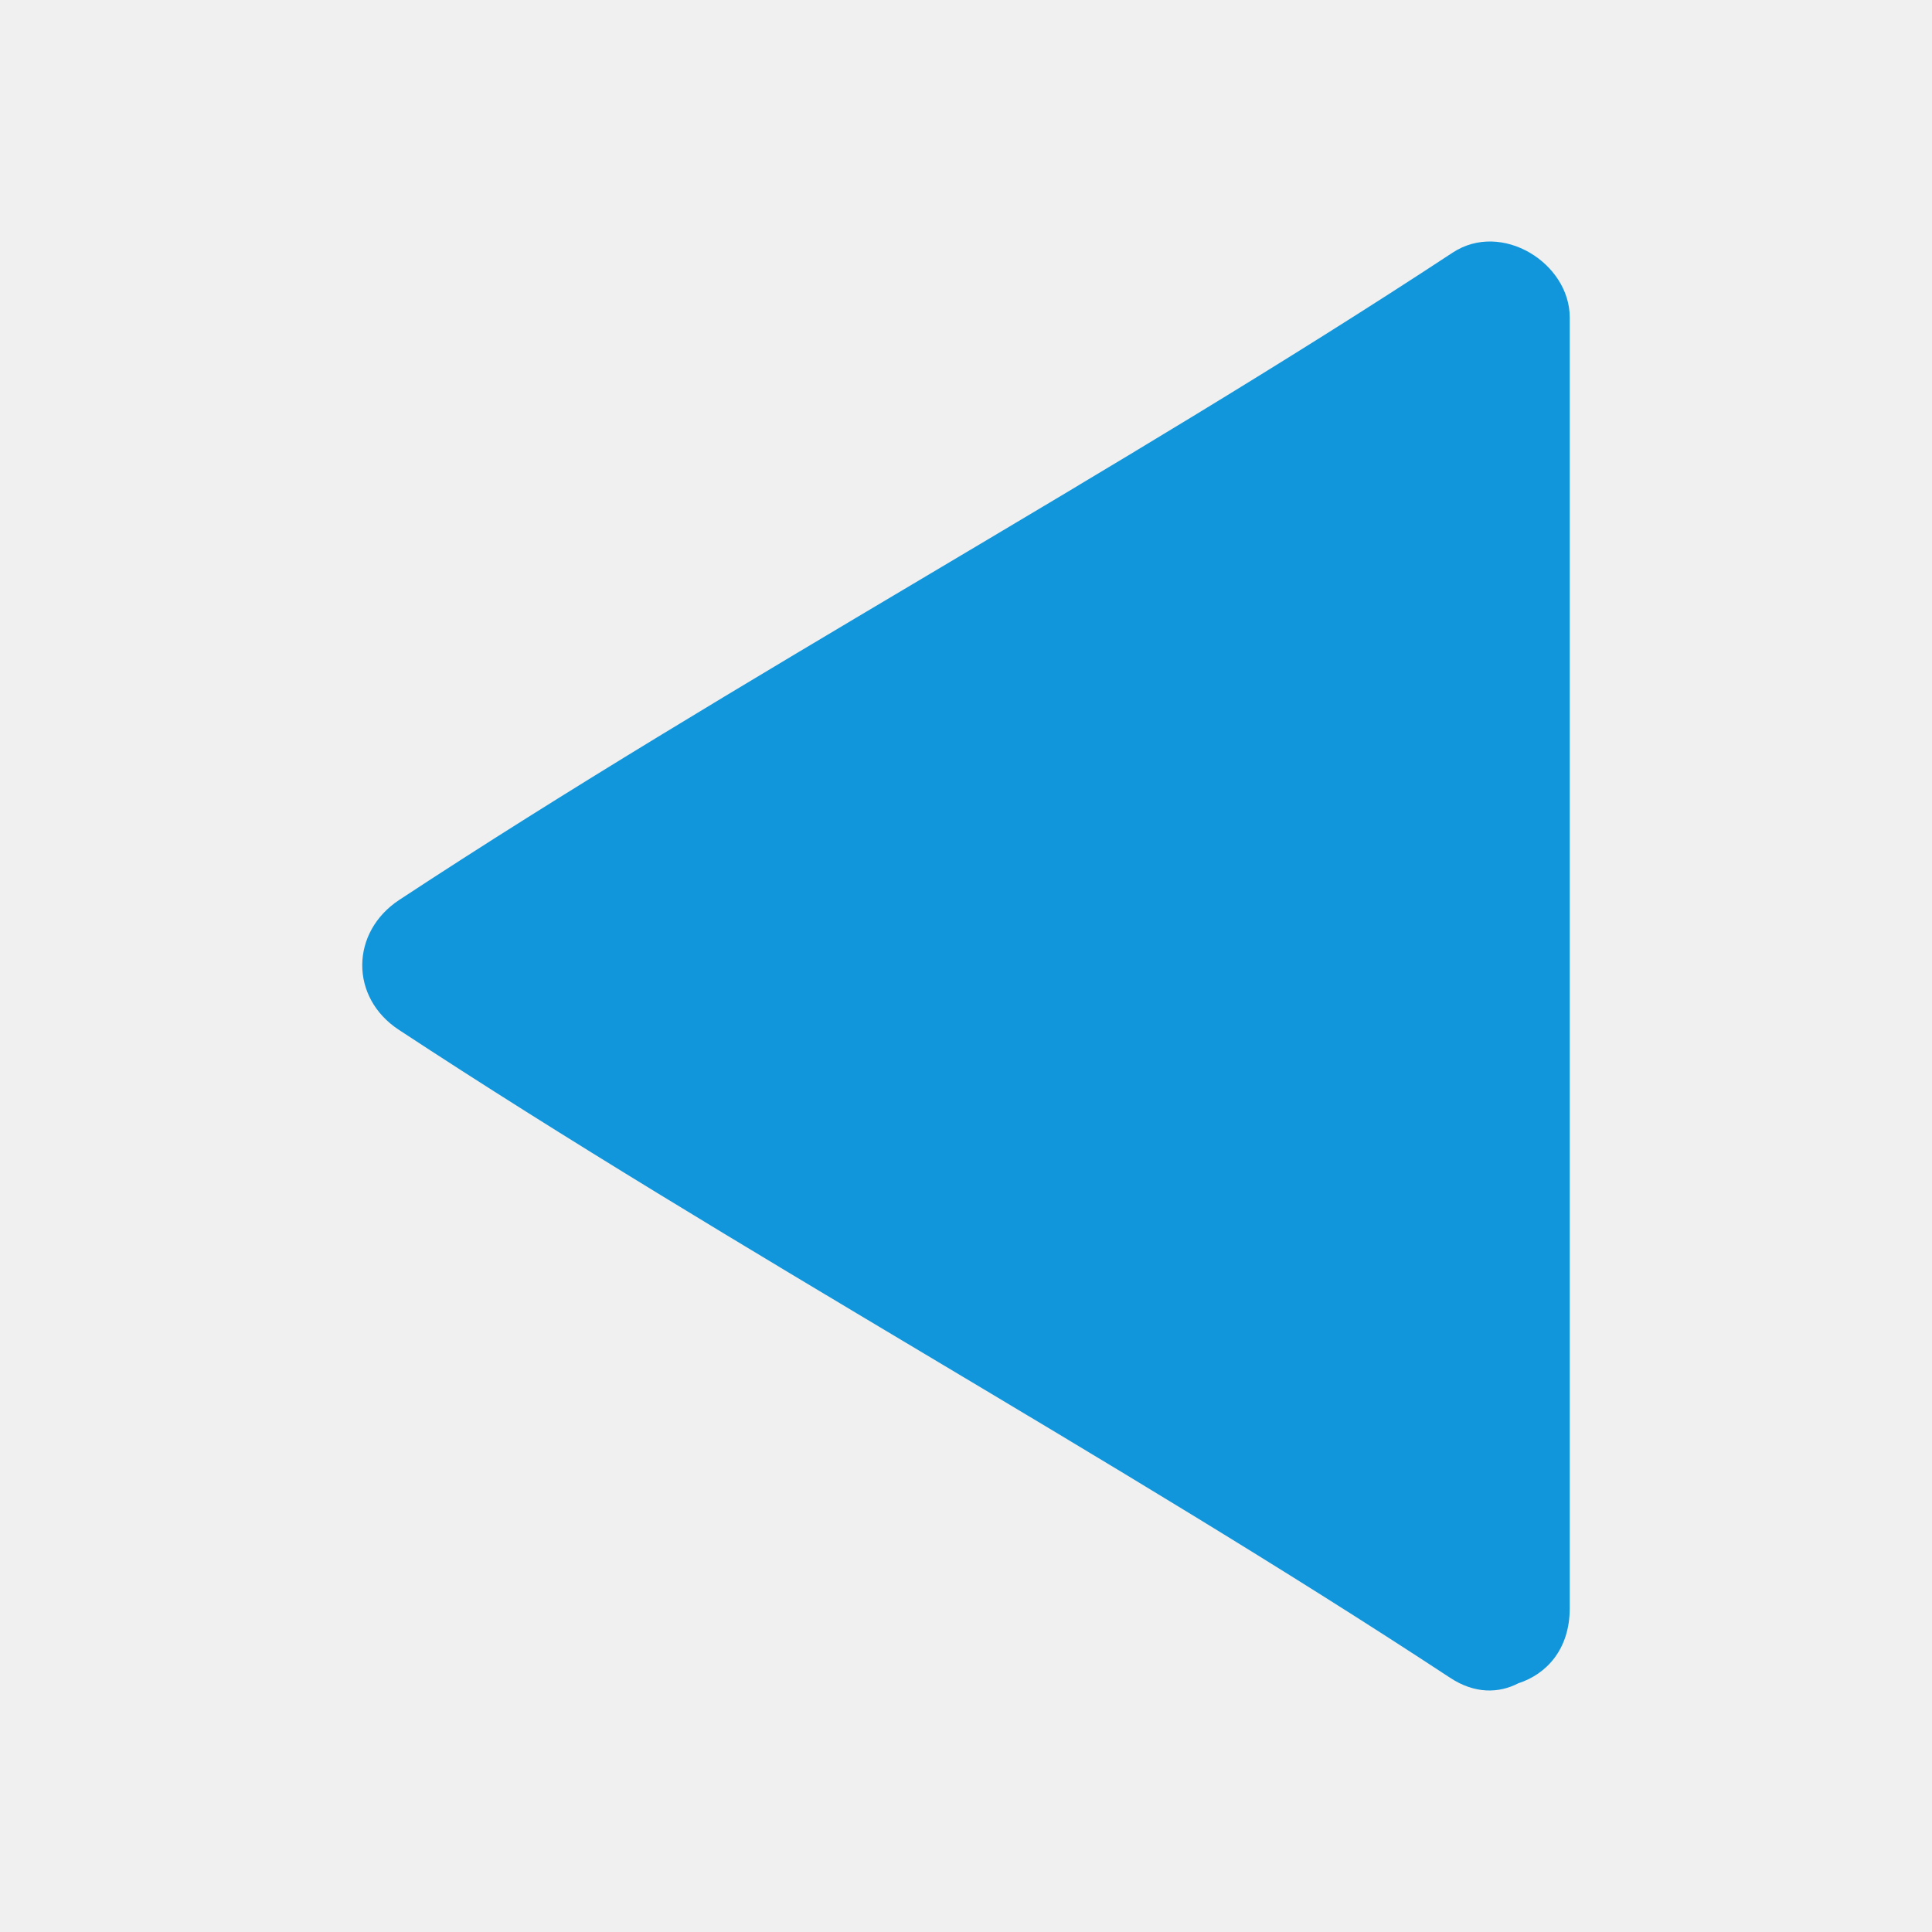
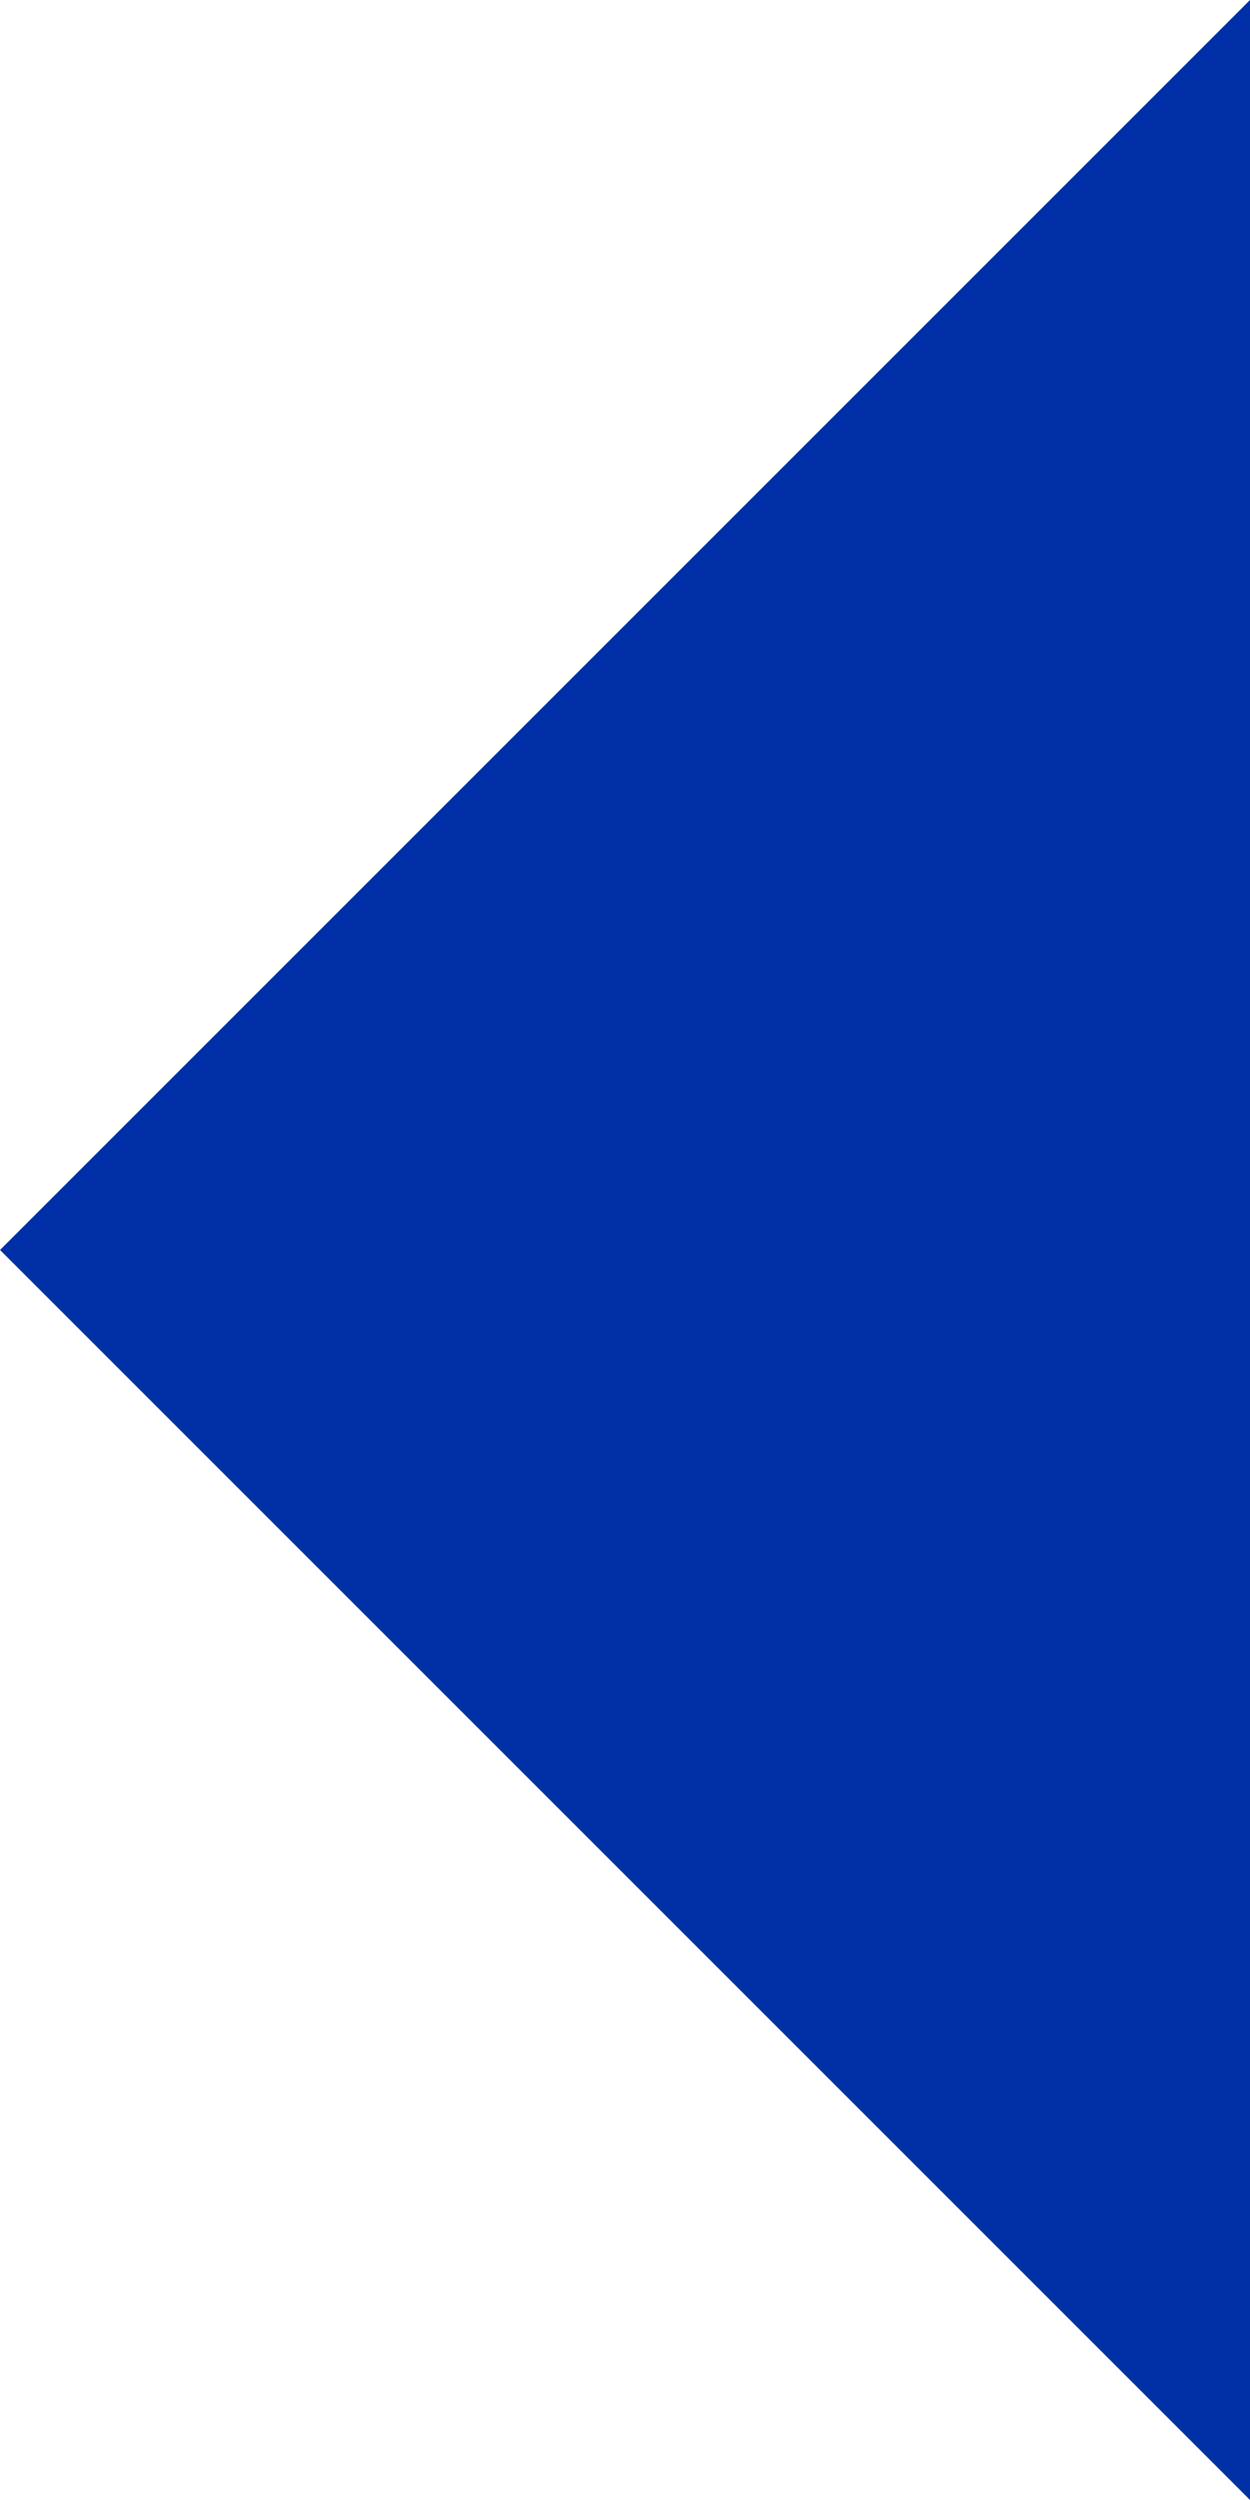
- <svg xmlns="http://www.w3.org/2000/svg" t="1596464981577" class="icon" viewBox="0 0 1024 1024" version="1.1" p-id="1142" width="16" height="16">
-   <defs>
-     <style type="text/css" />
-   </defs>
-   <path d="M832 168.282C832 139.43 795.917 116.844 769.964 133.881 592.198 250.791 389.381 360.017 211.681 476.927 185.661 494.03 185.33 528.691 211.35 545.794 389.116 662.703 590.741 772.337 768.574 889.247 781.616 897.863 794.394 897.537 804.723 892.184 819.685 887.354 832 874.168 832 852.366L832 168.282Z" p-id="1143" fill="#1296db" />
+ <svg xmlns="http://www.w3.org/2000/svg" width="8px" height="16px" viewBox="0 0 8 16" version="1.1">
+   <g id="Web" stroke="none" stroke-width="1" fill="none" fill-rule="evenodd">
+     <g id="LandingPage" transform="translate(-540, -1378)">
+       <rect fill="#FFFFFF" x="0" y="0" width="1920" height="5239" />
+       <g id="Workshop排期备份" transform="translate(0, 1081)">
+         <g id="活动日历" transform="translate(400, 285)">
+           <rect id="矩形" fill="#FFFFFF" x="140" y="0" width="980" height="44" />
+           <g id="ic/arrow_left/white" transform="translate(140, 12)" fill="#002FA7" fill-rule="nonzero">
+             <g id="ic_arrow_left_24px">
+               <polygon id="Shape" points="8 0 0 8 8 16" />
+             </g>
+           </g>
+         </g>
+       </g>
+     </g>
+   </g>
</svg>
